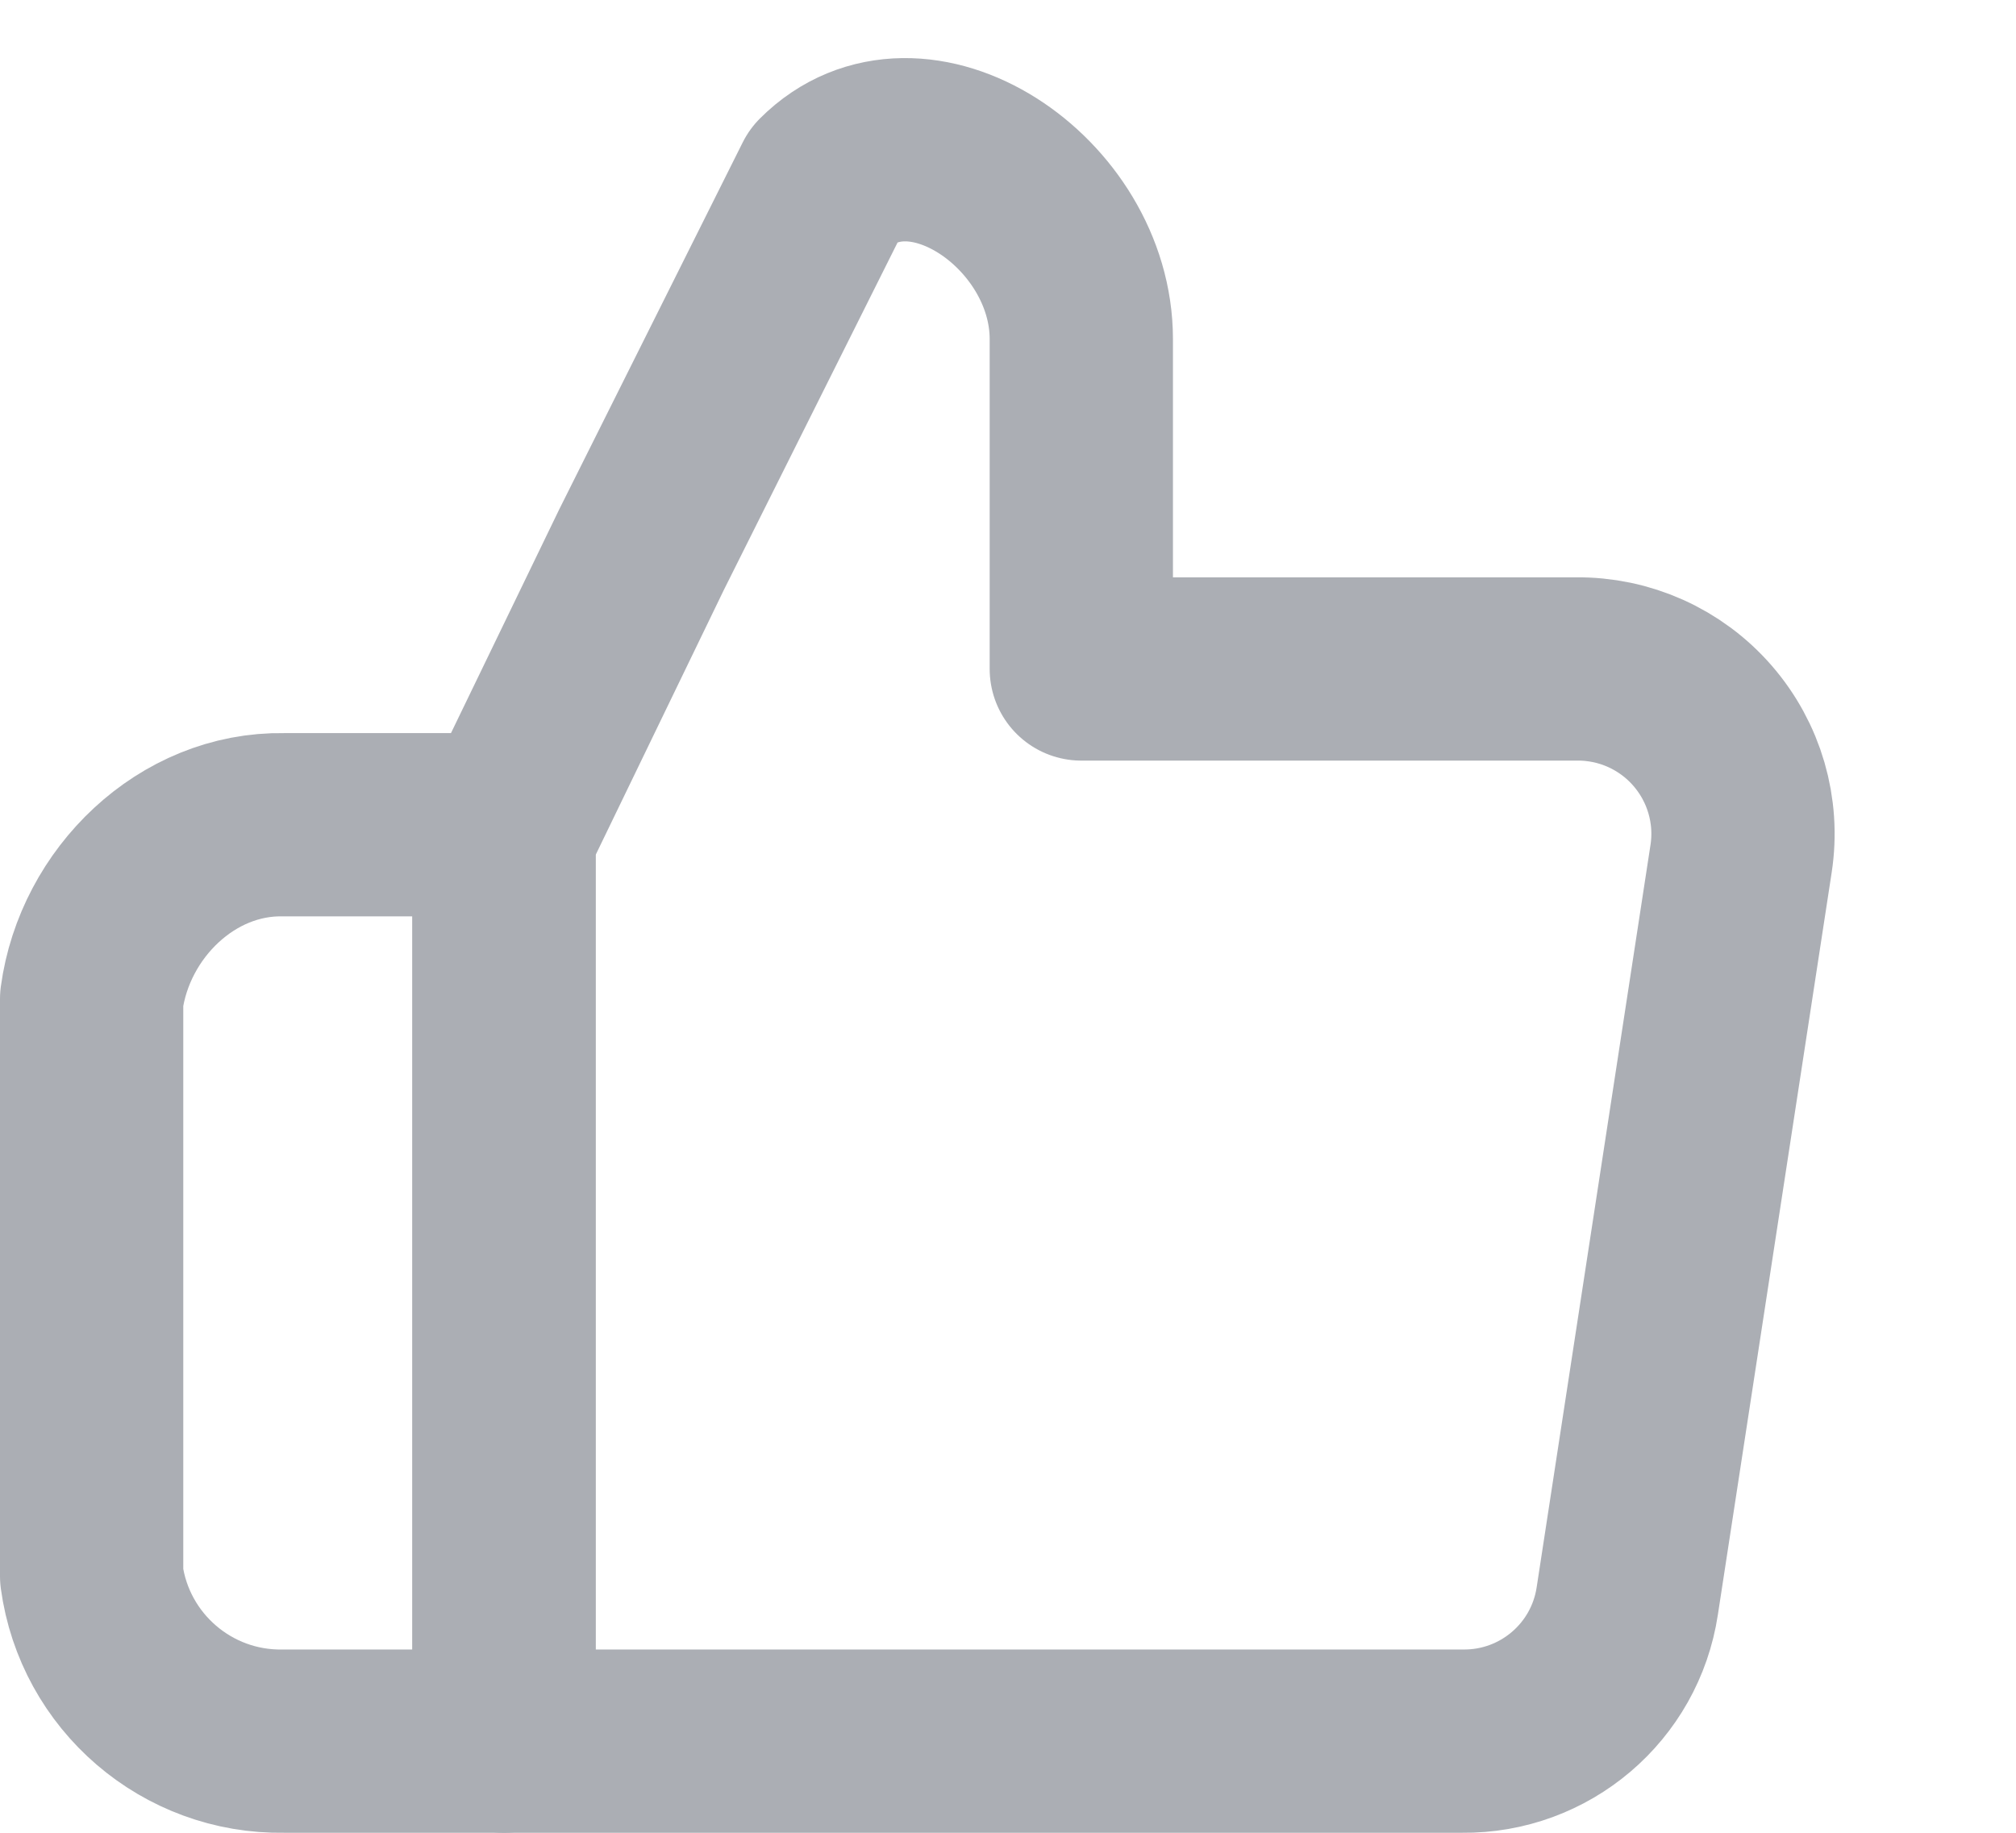
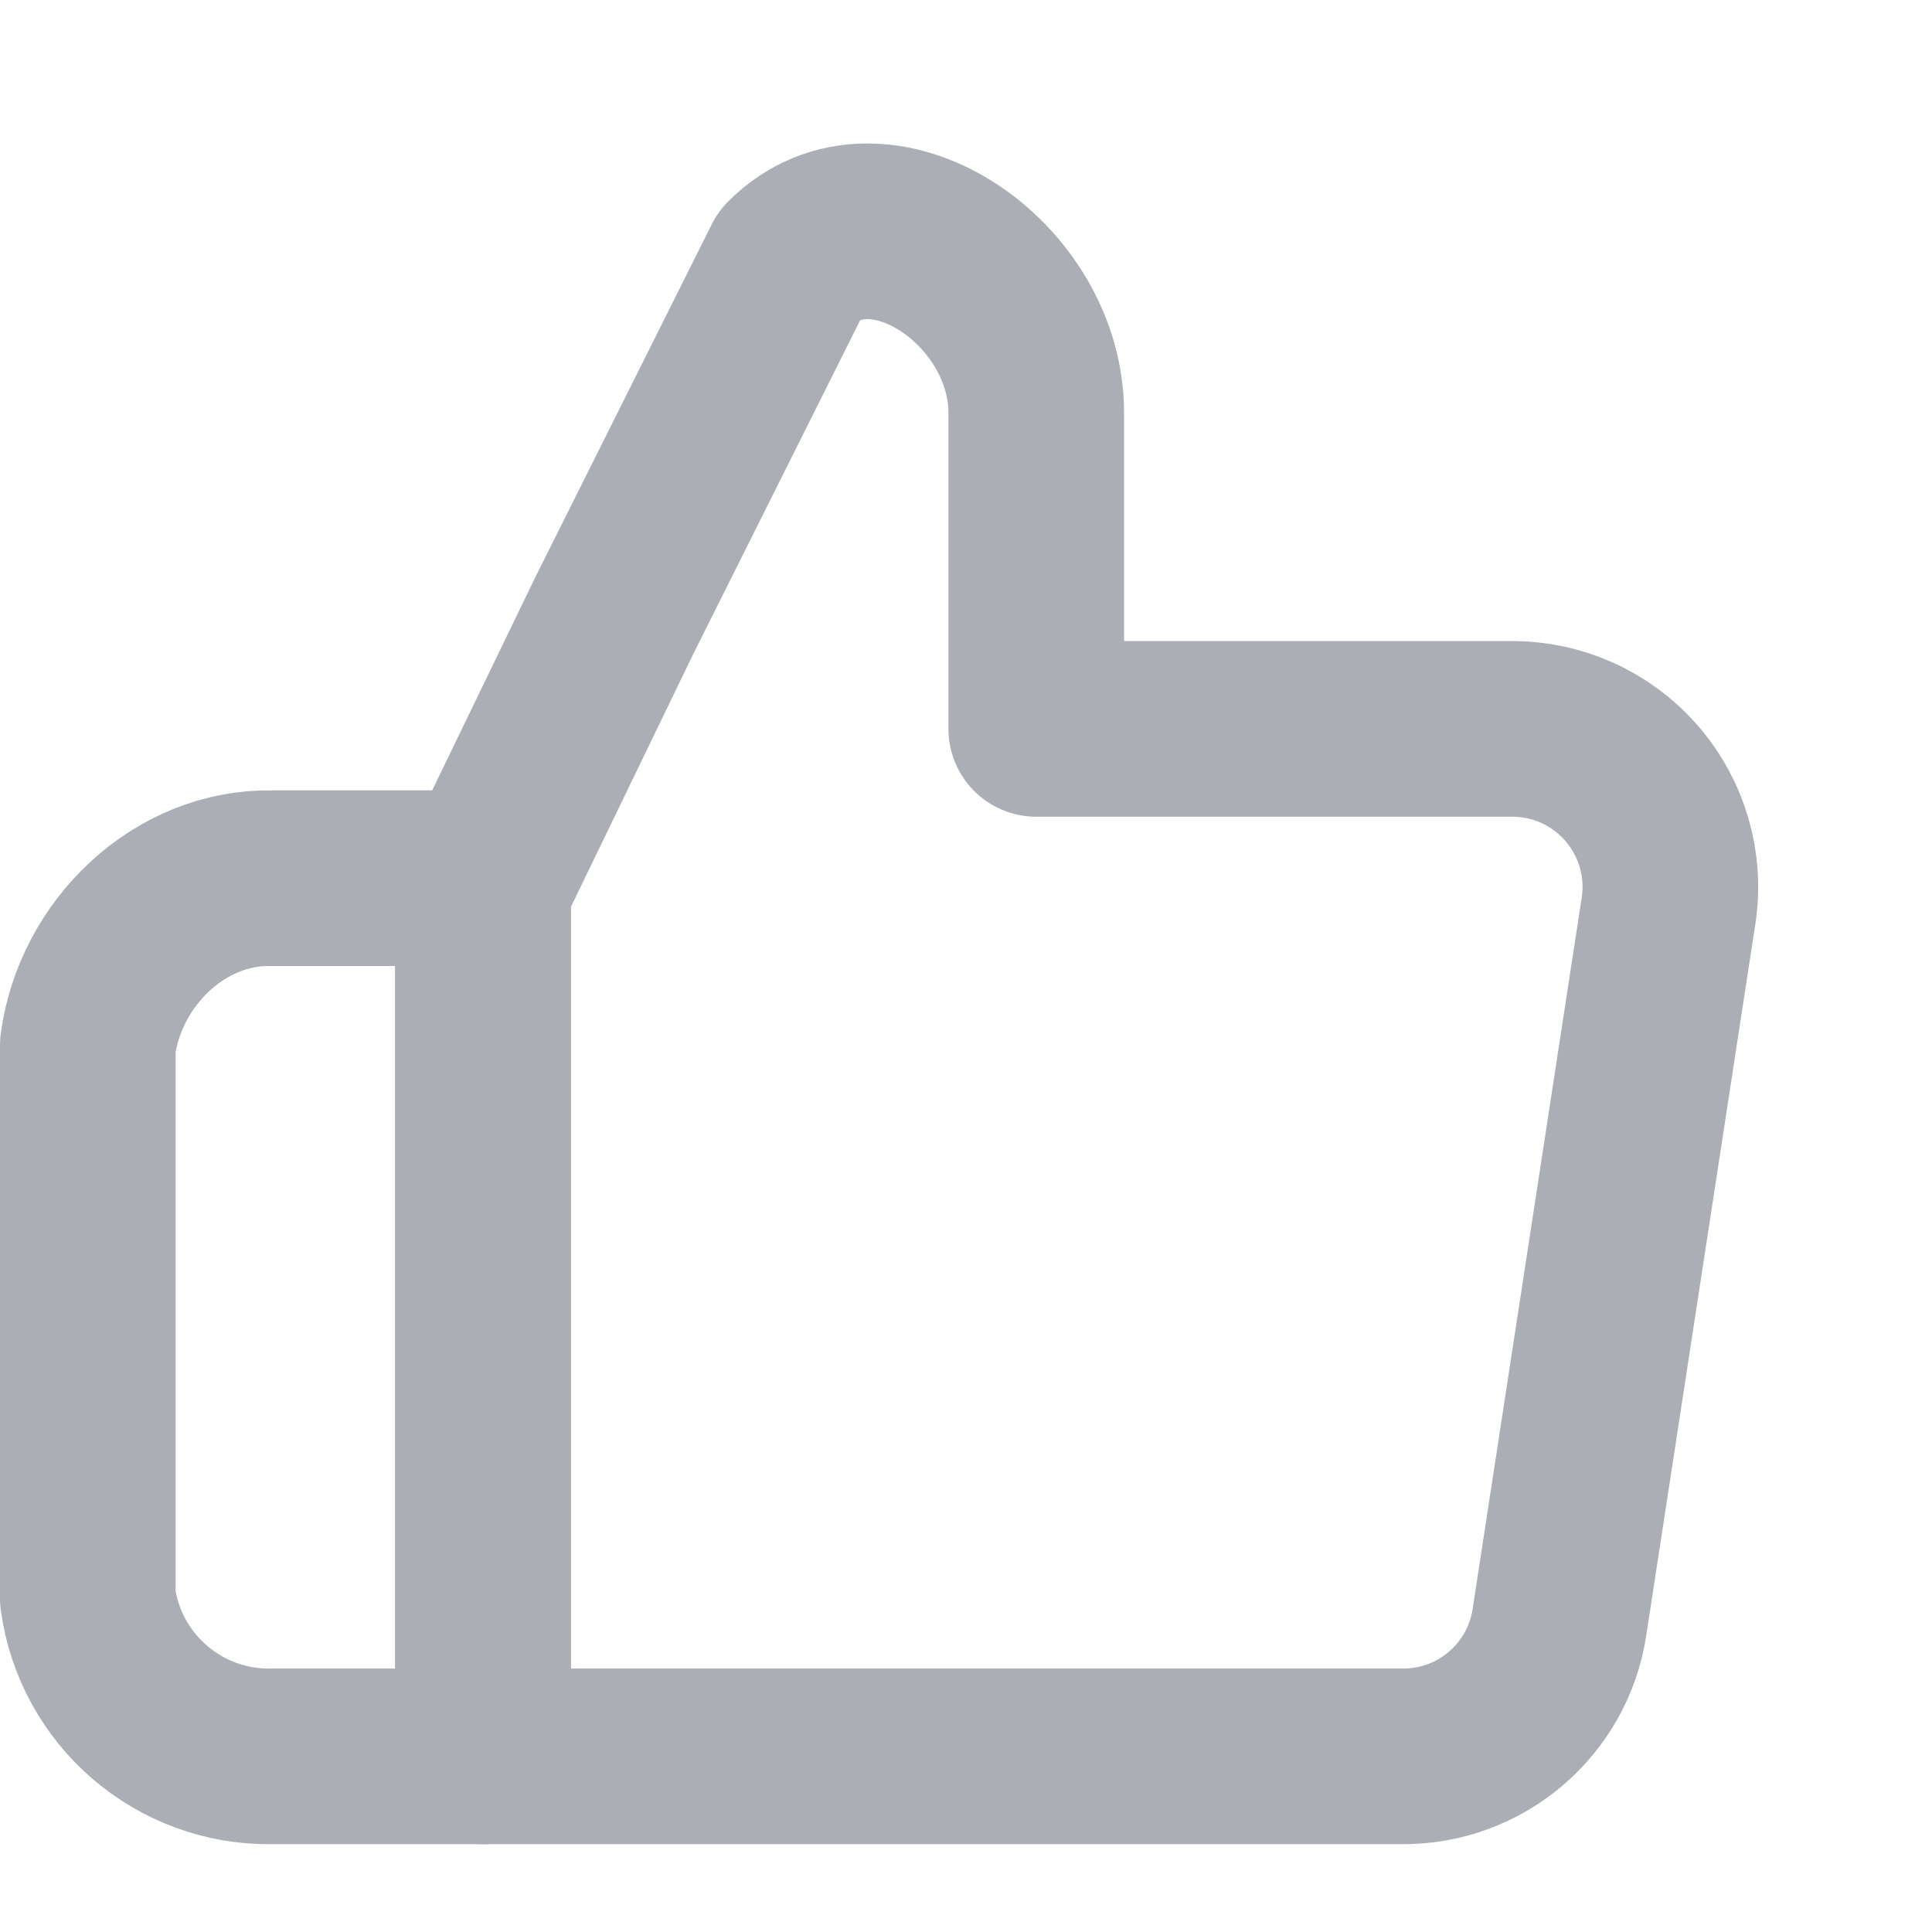
- <svg xmlns="http://www.w3.org/2000/svg" width="11" height="10" viewBox="0 0 11 10" fill="none">
+ <svg xmlns="http://www.w3.org/2000/svg" width="14" height="14" viewBox="0 0 11 10" fill="none">
  <path d="M5.9 3.65V1.85C5.9 1.104 5 0.5 4.5 1L3.5 3L2.75 4.55V9.5H7.979C8.428 9.505 8.812 9.179 8.879 8.735L9.5 4.685C9.54 4.424 9.463 4.159 9.289 3.959C9.116 3.76 8.864 3.647 8.6 3.65H5.9Z" stroke="#ABAEB4" stroke-linejoin="round" />
  <path d="M2.75 4.5H1.548C1.021 4.49 0.571 4.927 0.5 5.45V8.6C0.571 9.122 1.021 9.509 1.548 9.5H2.75V4.5Z" stroke="#ABAEB4" stroke-linejoin="round" />
</svg>
